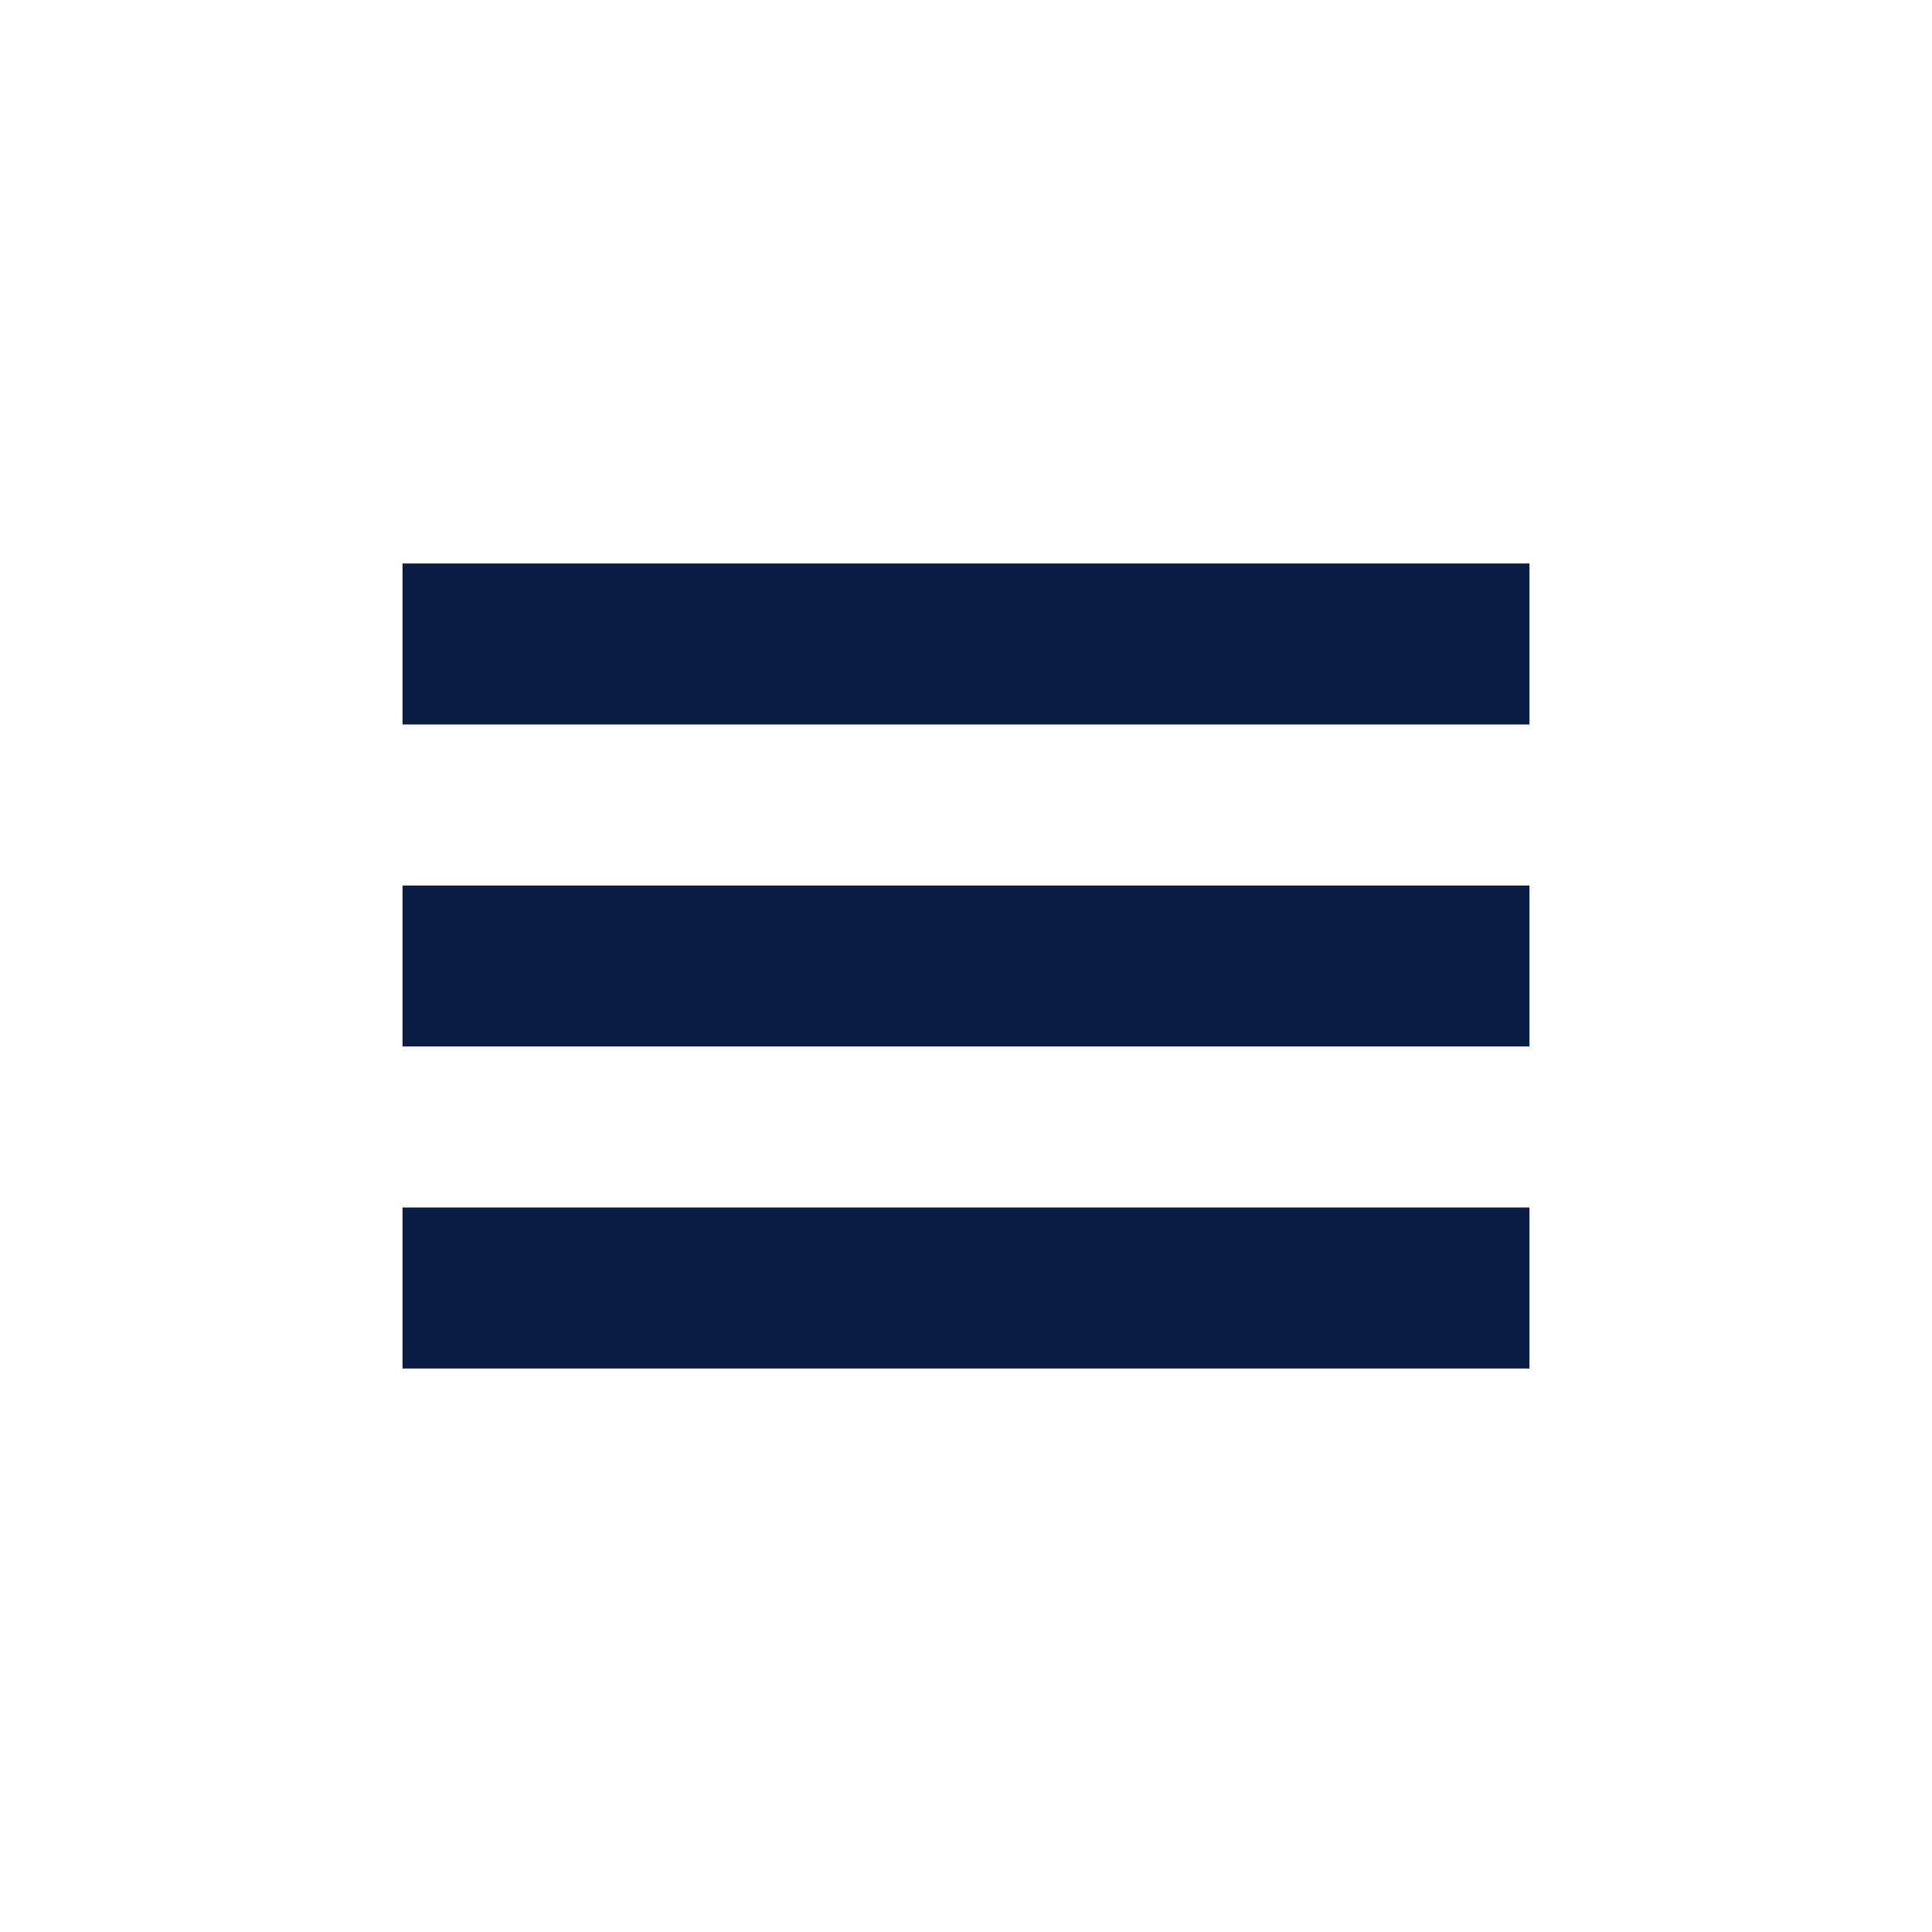
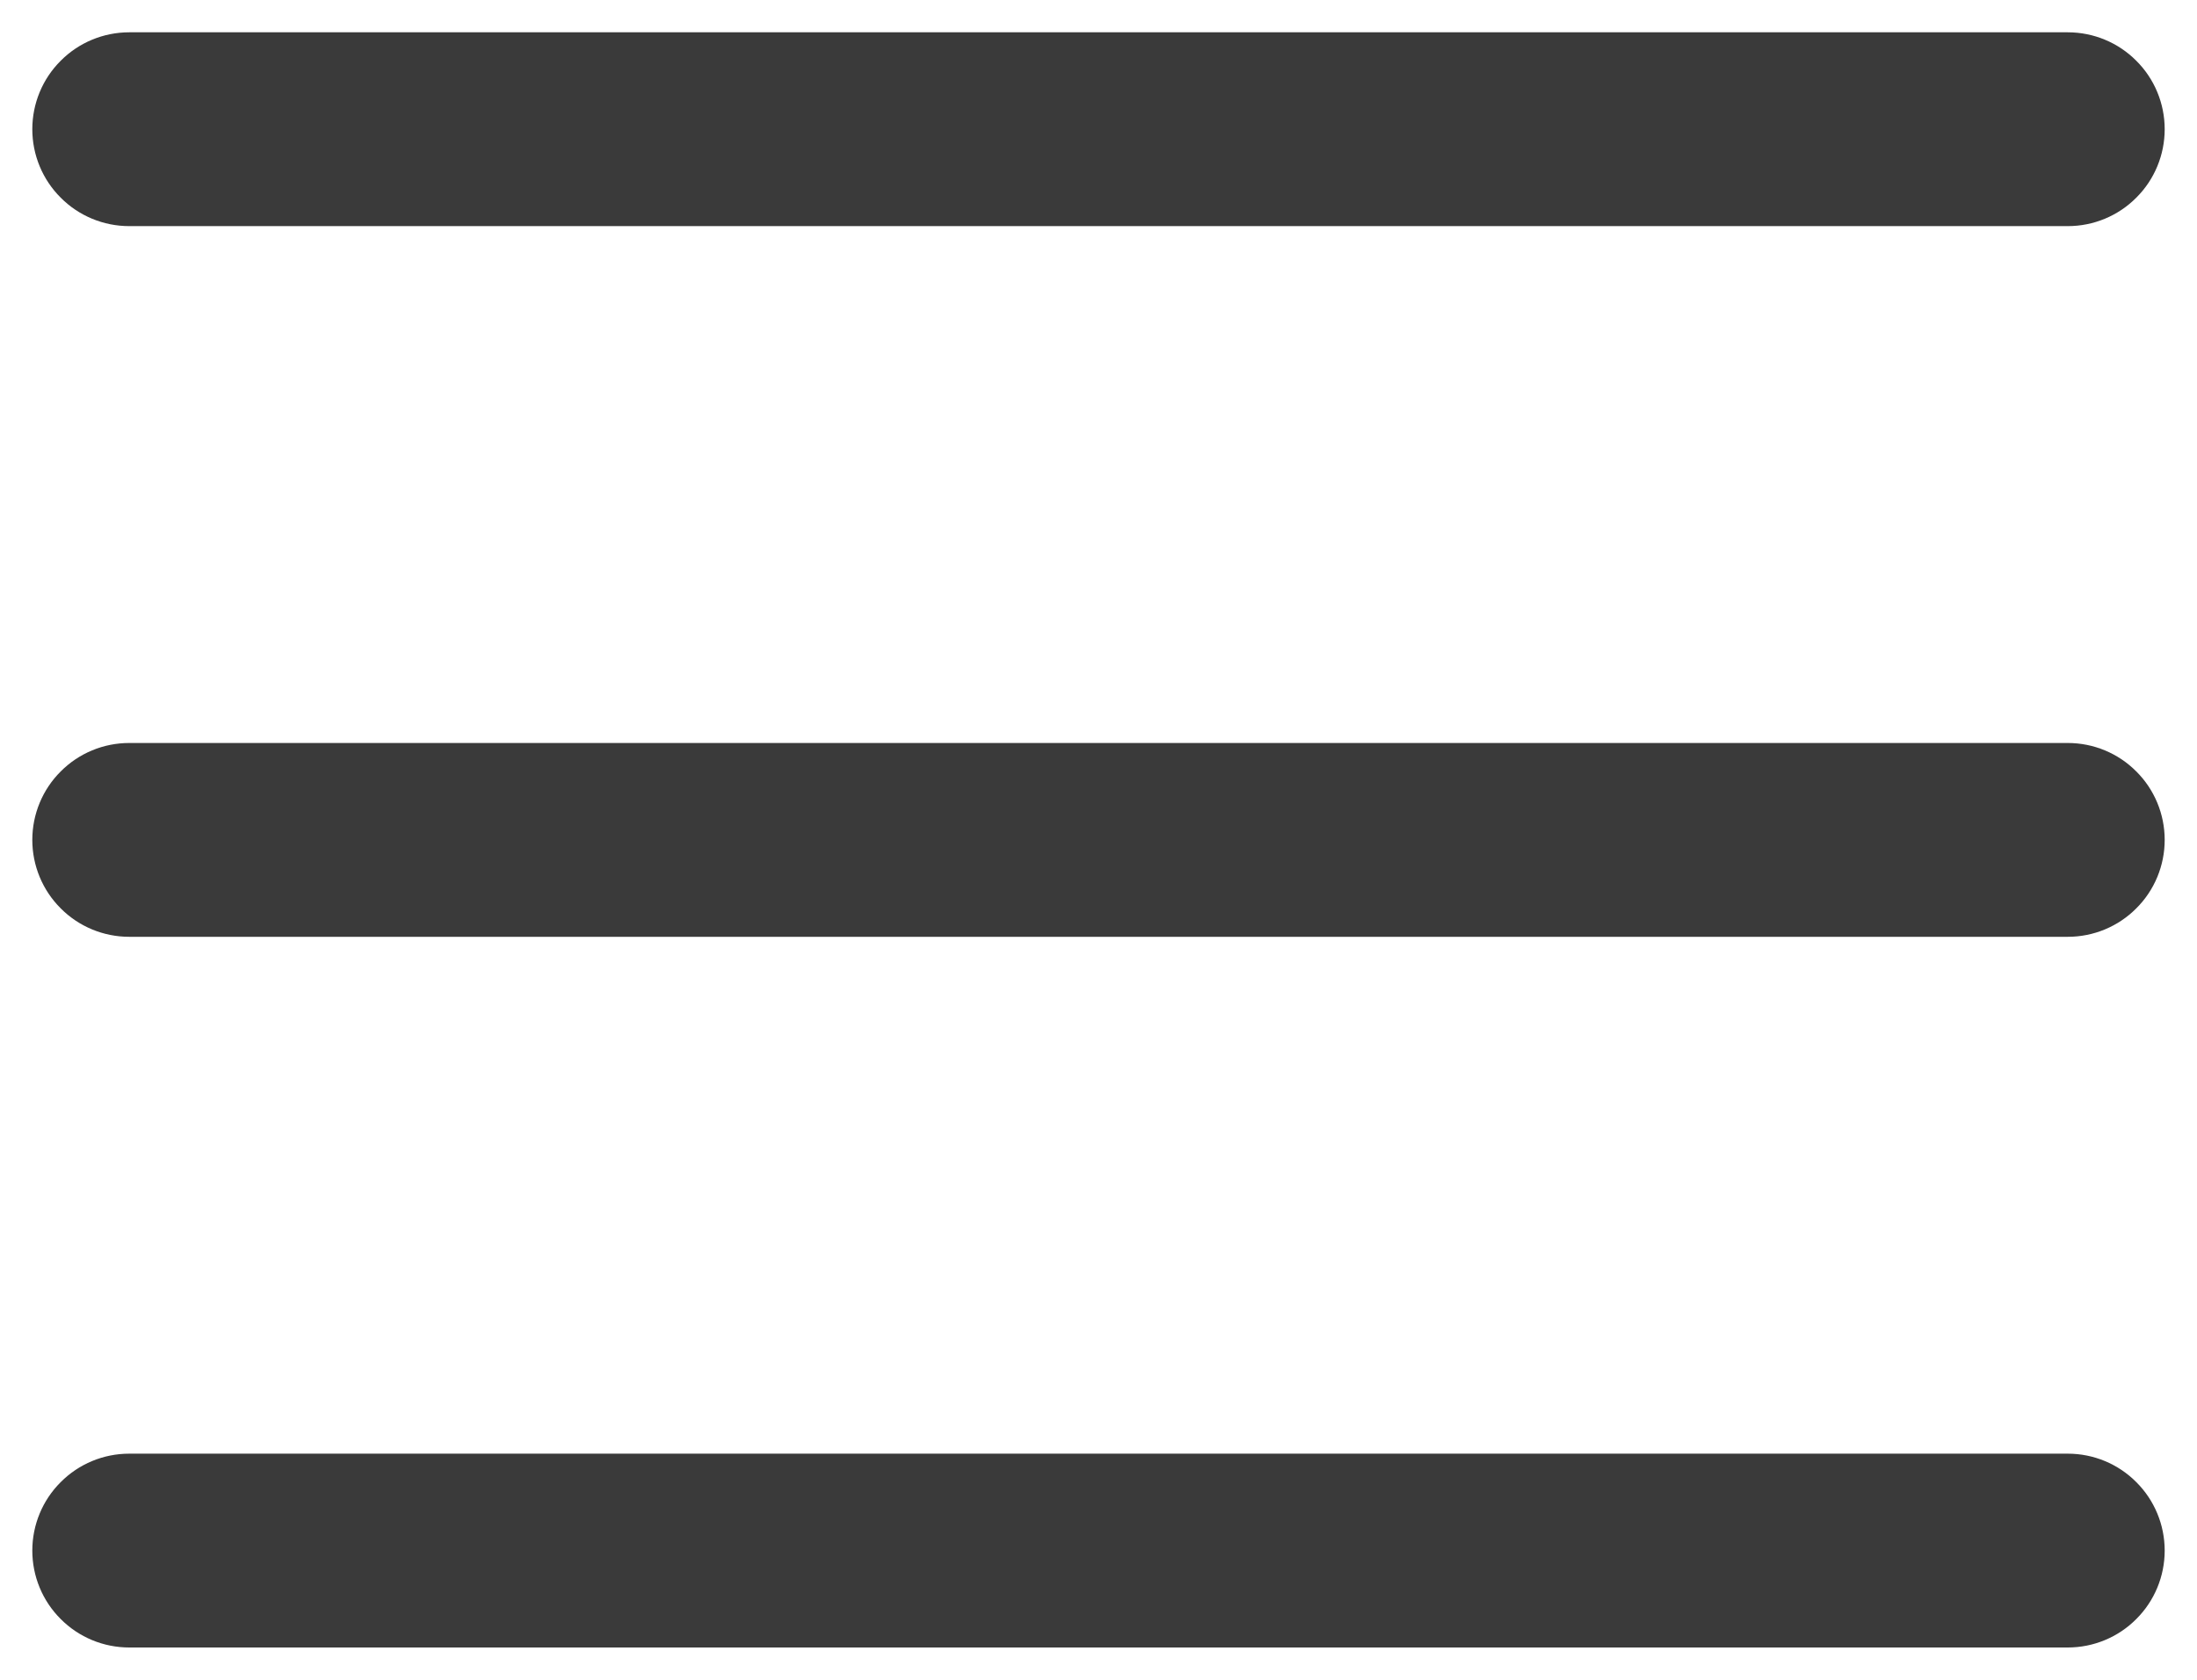
- <svg xmlns="http://www.w3.org/2000/svg" width="32" height="32" viewBox="0 0 32 32" fill="none">
-   <path fill-rule="evenodd" clip-rule="evenodd" d="M6.667 20H25.333V22.667H6.667V20ZM6.667 9.333H25.333V12H6.667V9.333ZM6.667 14.667H25.333V17.333H6.667V14.667Z" fill="#091E42" />
+ <svg xmlns="http://www.w3.org/2000/svg" width="17" height="13" viewBox="0 0 17 13" fill="none">
+   <path d="M0.25 1C0.25 0.801 0.329 0.61 0.47 0.47C0.61 0.329 0.801 0.25 1 0.25H16C16.199 0.25 16.39 0.329 16.53 0.47C16.671 0.61 16.75 0.801 16.75 1C16.75 1.199 16.671 1.39 16.53 1.53C16.39 1.671 16.199 1.75 16 1.75H1C0.801 1.75 0.61 1.671 0.47 1.53C0.329 1.39 0.25 1.199 0.25 1ZM0.25 6.5C0.25 6.301 0.329 6.11 0.47 5.97C0.61 5.829 0.801 5.75 1 5.75H16C16.199 5.75 16.39 5.829 16.53 5.97C16.671 6.11 16.75 6.301 16.75 6.5C16.75 6.699 16.671 6.89 16.53 7.03C16.39 7.171 16.199 7.25 16 7.25H1C0.801 7.25 0.61 7.171 0.47 7.03C0.329 6.89 0.25 6.699 0.25 6.5ZM0.25 12C0.25 11.801 0.329 11.61 0.47 11.47C0.61 11.329 0.801 11.25 1 11.25H16C16.199 11.25 16.39 11.329 16.53 11.47C16.671 11.61 16.75 11.801 16.75 12C16.75 12.199 16.671 12.39 16.53 12.53C16.39 12.671 16.199 12.75 16 12.75H1C0.801 12.75 0.61 12.671 0.47 12.53C0.329 12.39 0.25 12.199 0.25 12Z" fill="#3A3A3A" />
</svg>
